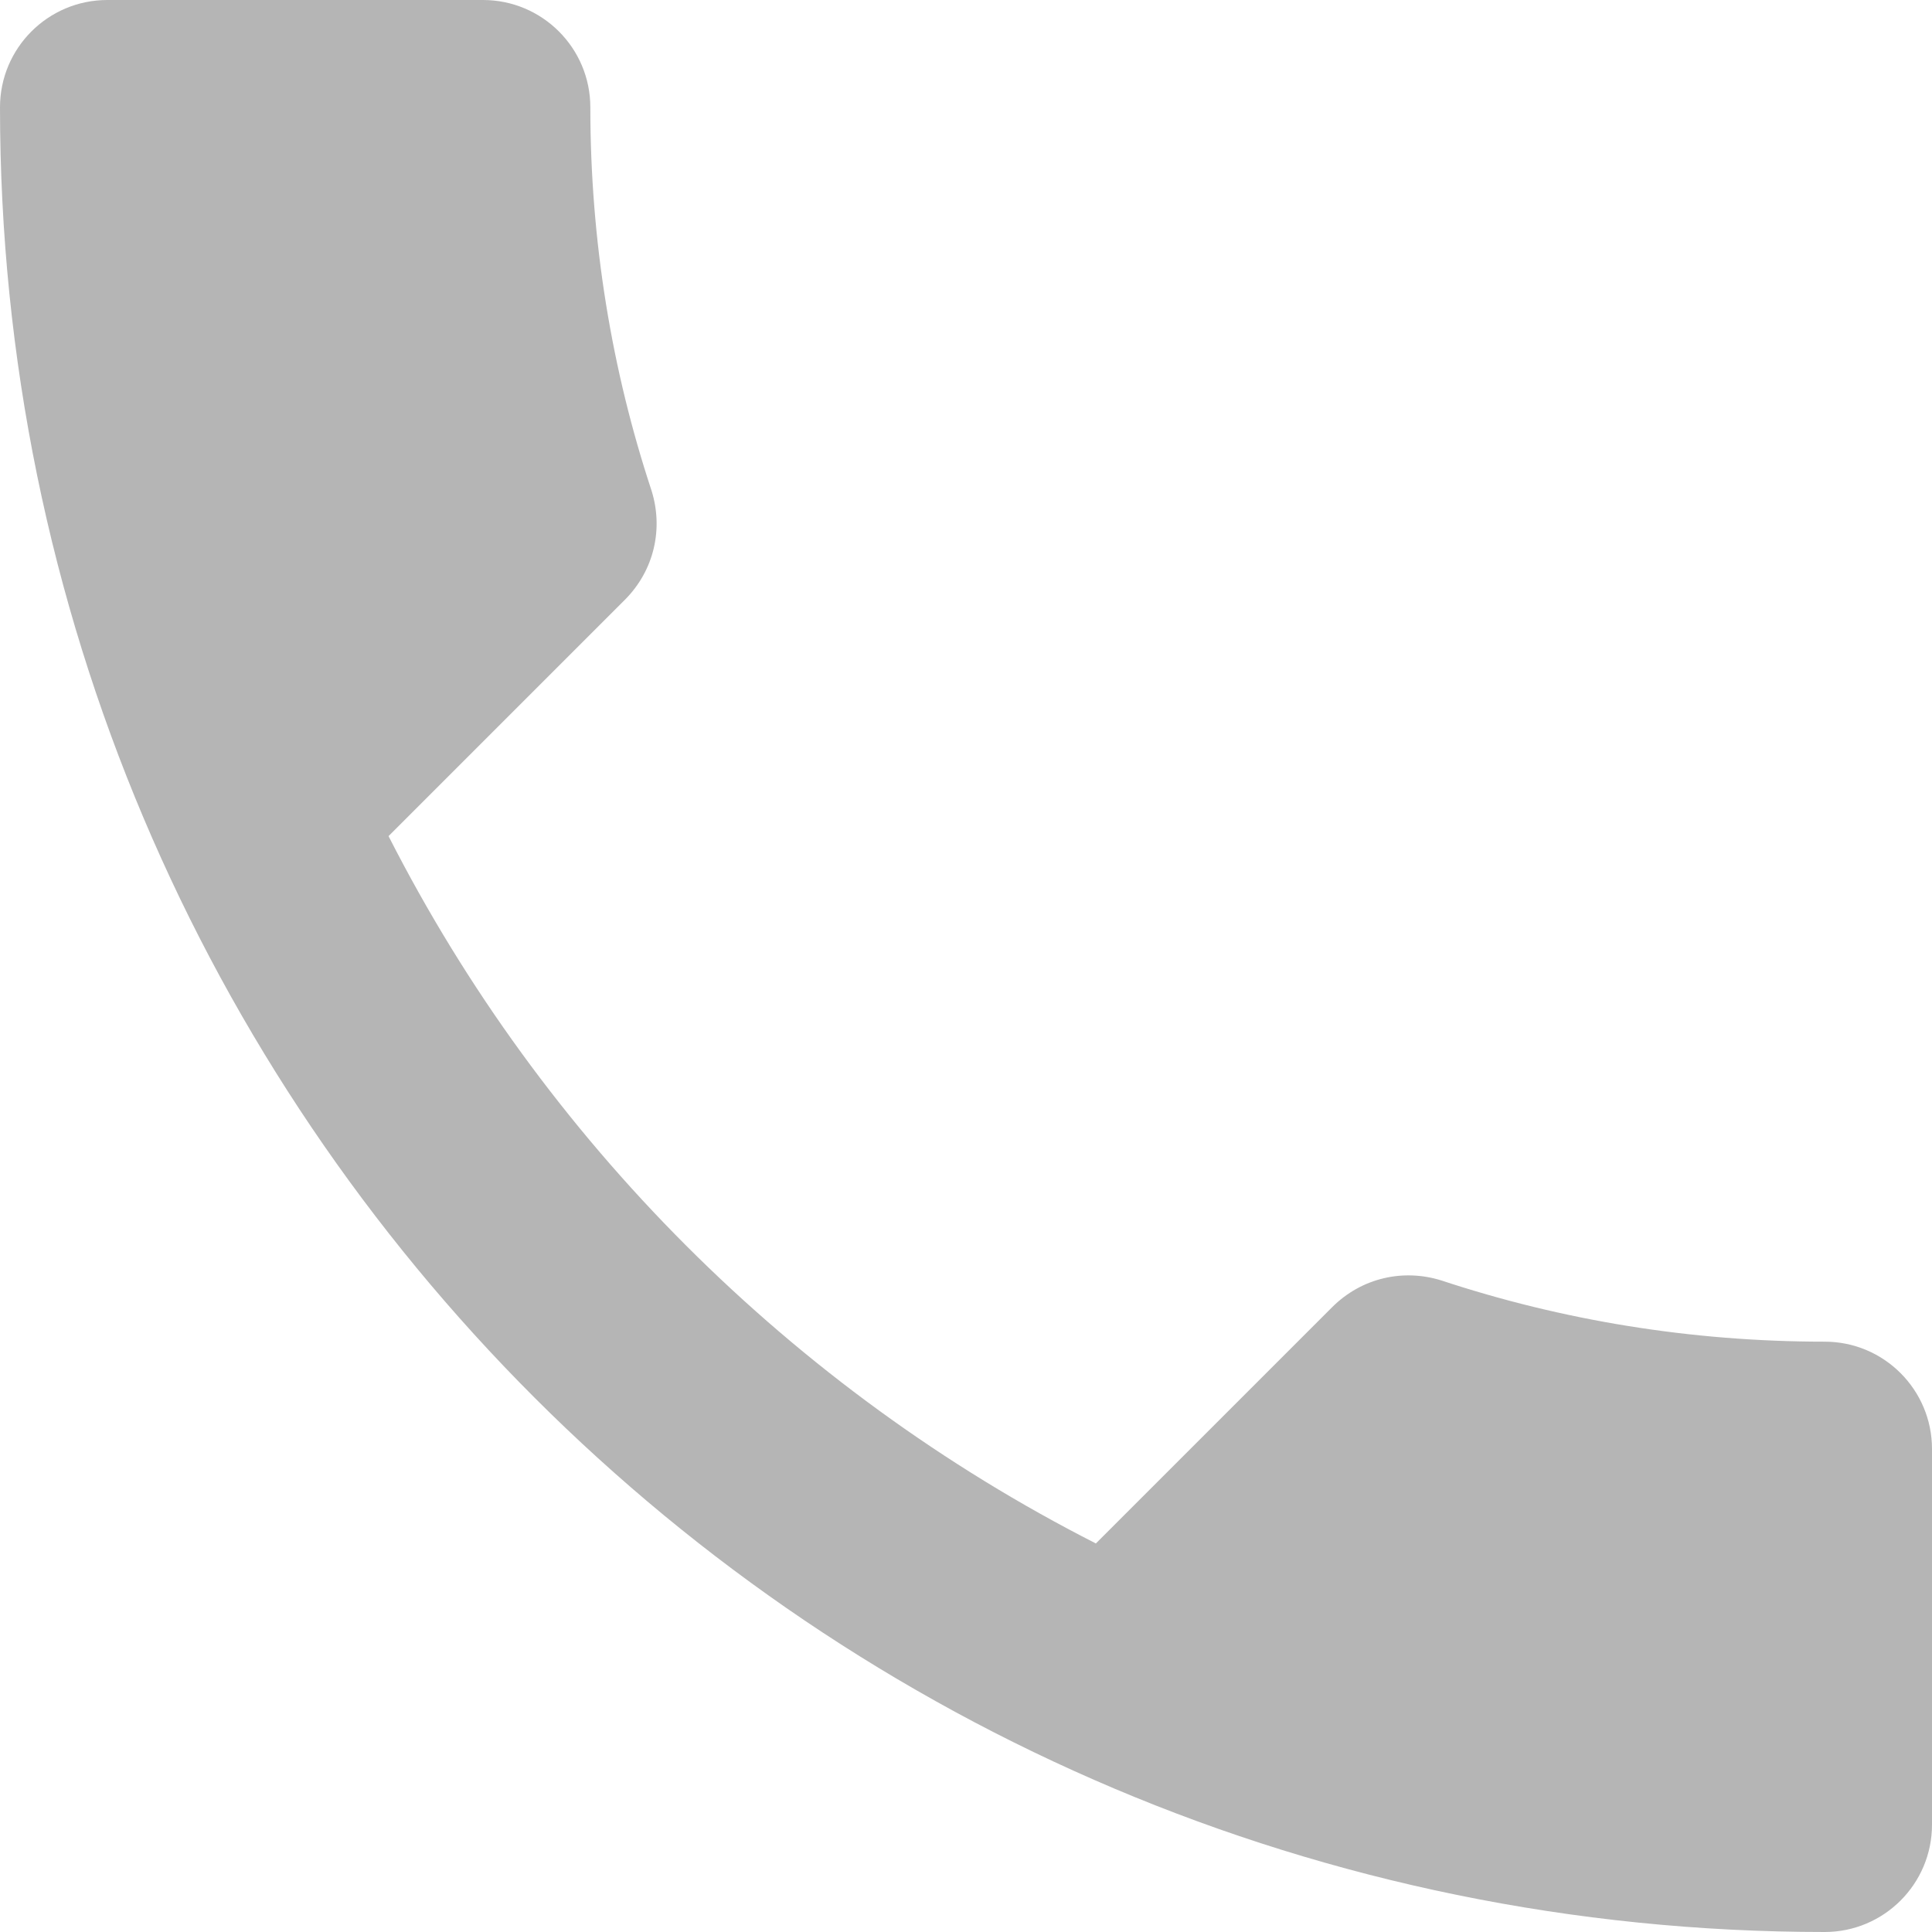
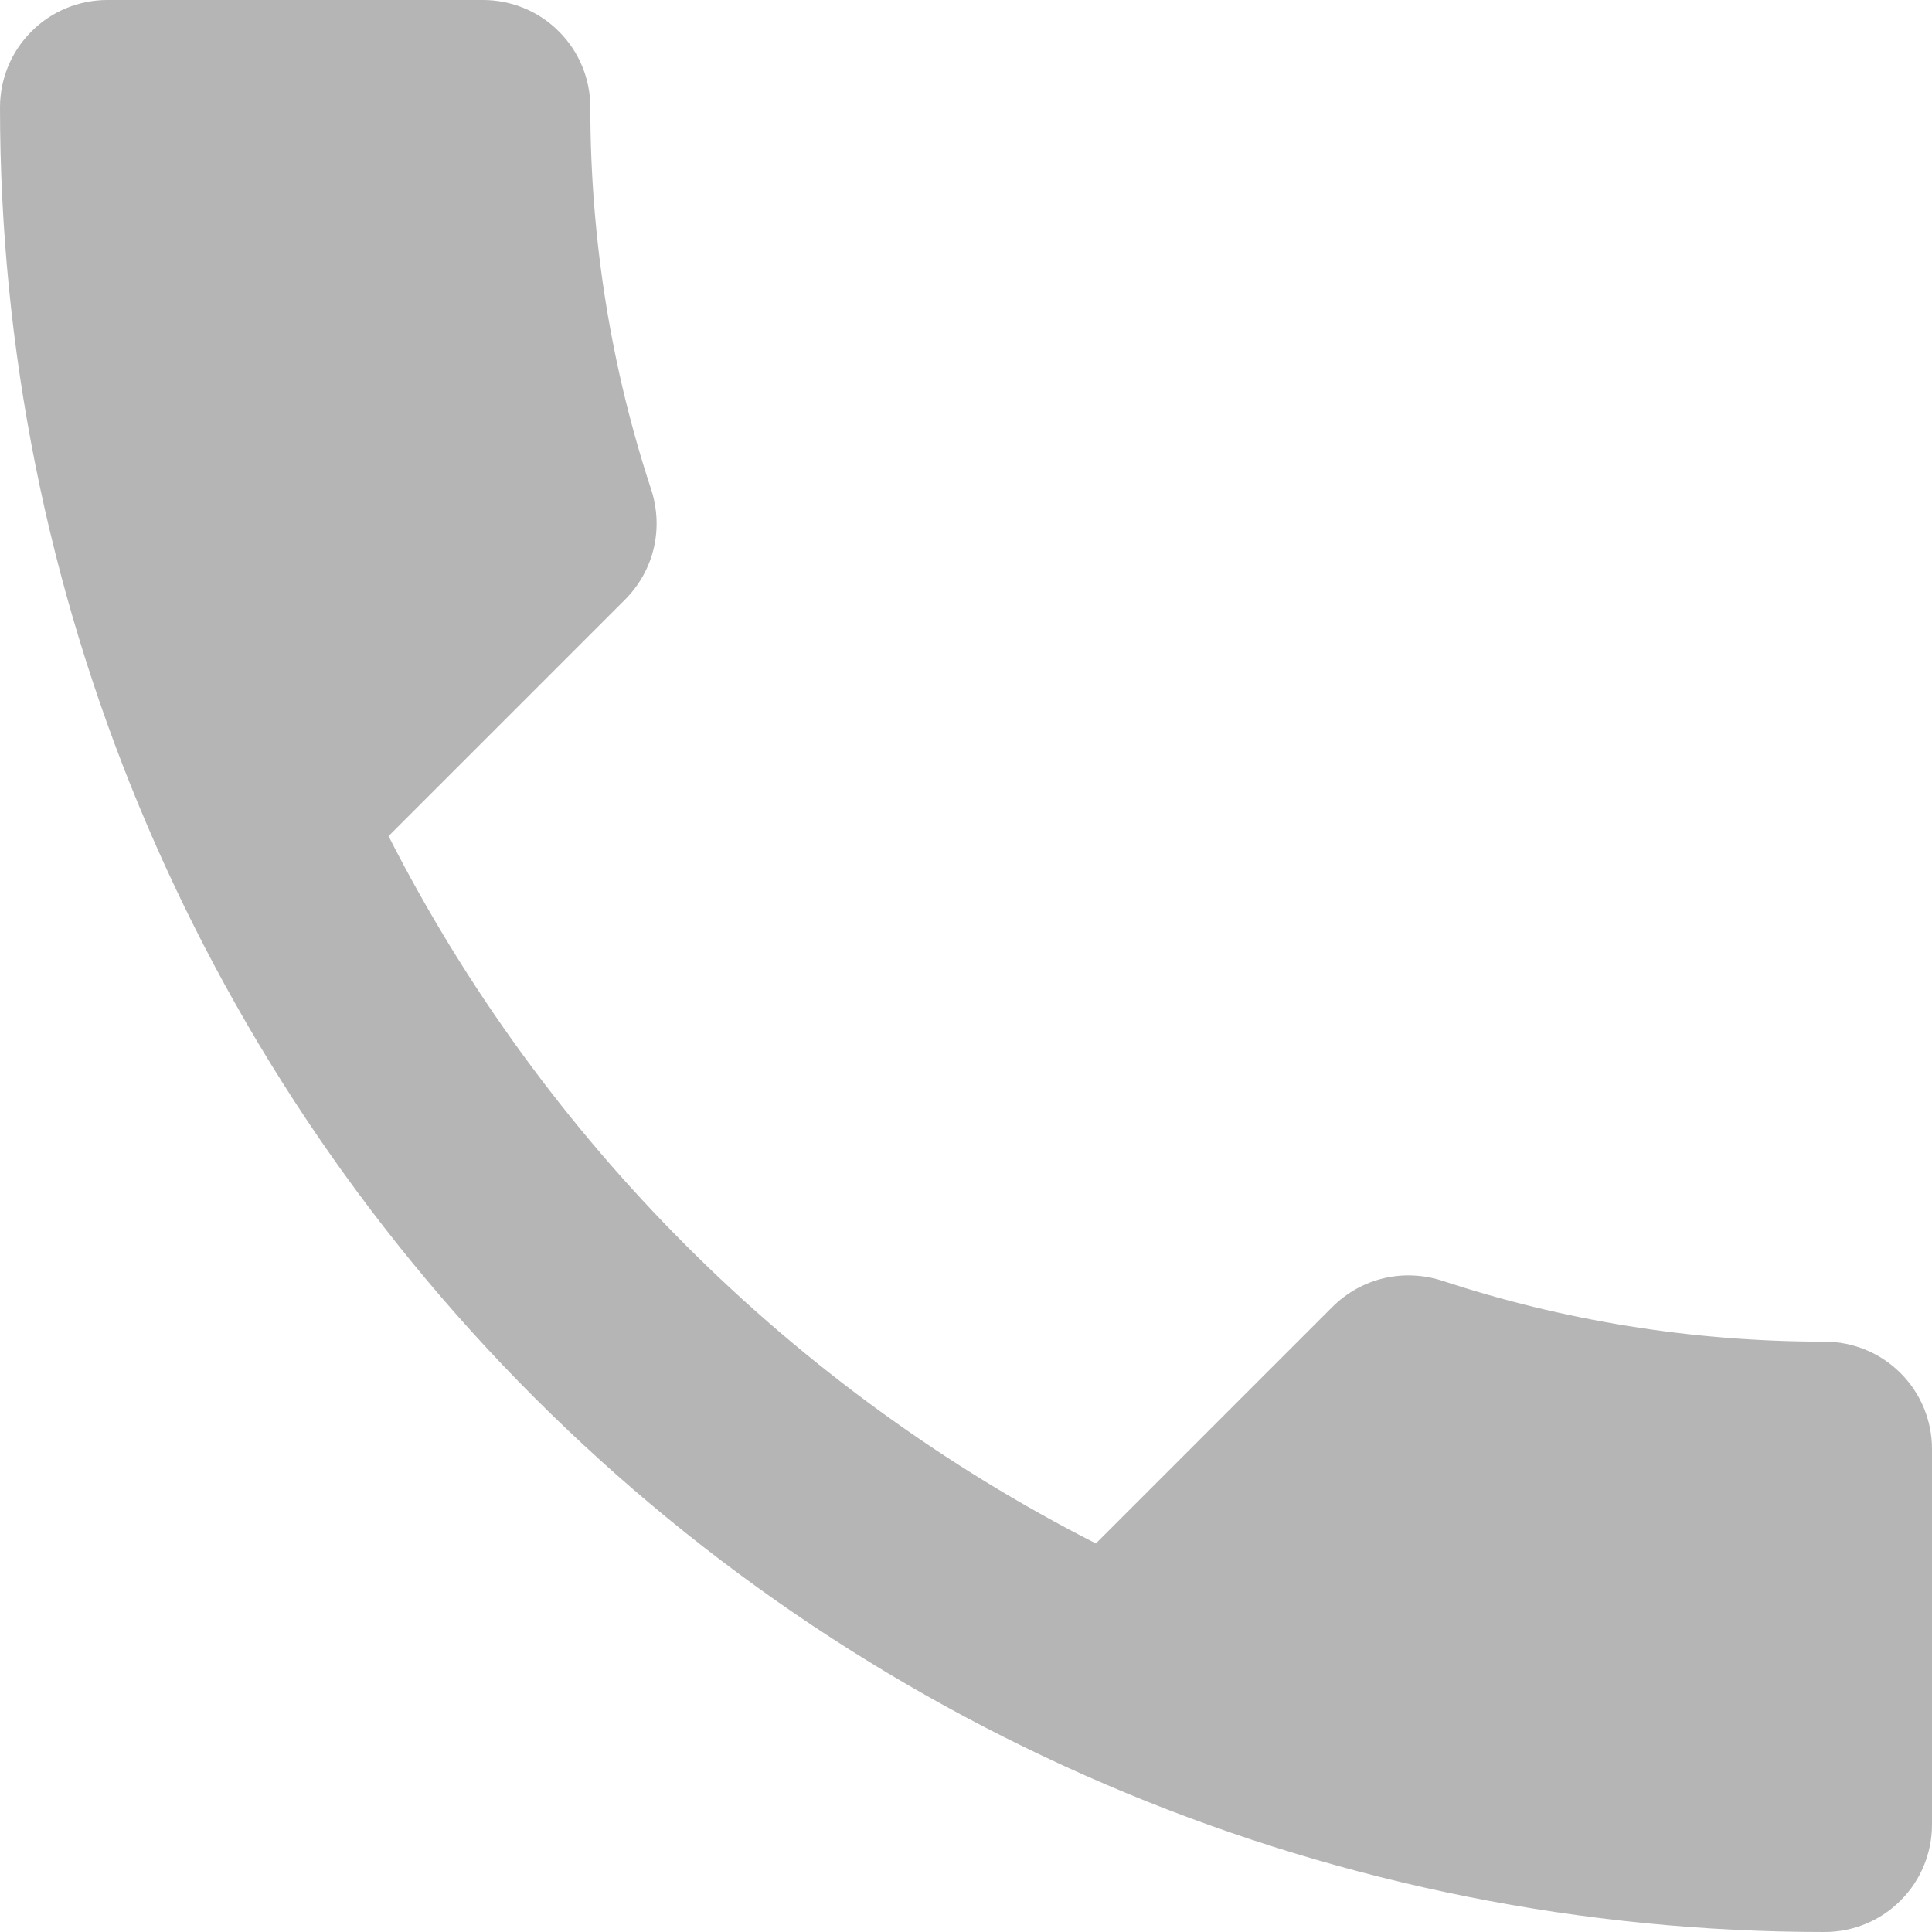
- <svg xmlns="http://www.w3.org/2000/svg" width="18" height="18" fill="none">
-   <path d="M3.62 7.79c1.44 2.83 3.76 5.15 6.59 6.59l2.2-2.2c.28-.28.67-.36 1.02-.25 1.12.37 2.32.57 3.57.57a1 1 0 011 1V17a1 1 0 01-1 1A17 17 0 010 1a1 1 0 011-1h3.5a1 1 0 011 1c0 1.25.2 2.45.57 3.57.11.35.03.74-.25 1.02l-2.2 2.2z" fill="#B5B5B5" />
+ <svg xmlns="http://www.w3.org/2000/svg" width="18" height="18" viewBox="0 0 18 18" fill="none">
+   <path d="M3.62 7.79C5.06 10.62 7.38 12.94 10.21 14.38L12.41 12.18C12.69 11.9 13.08 11.82 13.43 11.93C14.55 12.3 15.75 12.5 17 12.5C17.265 12.5 17.52 12.605 17.707 12.793C17.895 12.98 18 13.235 18 13.5V17C18 17.265 17.895 17.52 17.707 17.707C17.52 17.895 17.265 18 17 18C12.491 18 8.167 16.209 4.979 13.021C1.791 9.833 0 5.509 0 1C0 0.735 0.105 0.48 0.293 0.293C0.48 0.105 0.735 0 1 0H4.5C4.765 0 5.02 0.105 5.207 0.293C5.395 0.48 5.5 0.735 5.5 1C5.5 2.25 5.7 3.45 6.07 4.57C6.18 4.92 6.1 5.31 5.82 5.59L3.62 7.79Z" fill="#B5B5B5" />
</svg>
